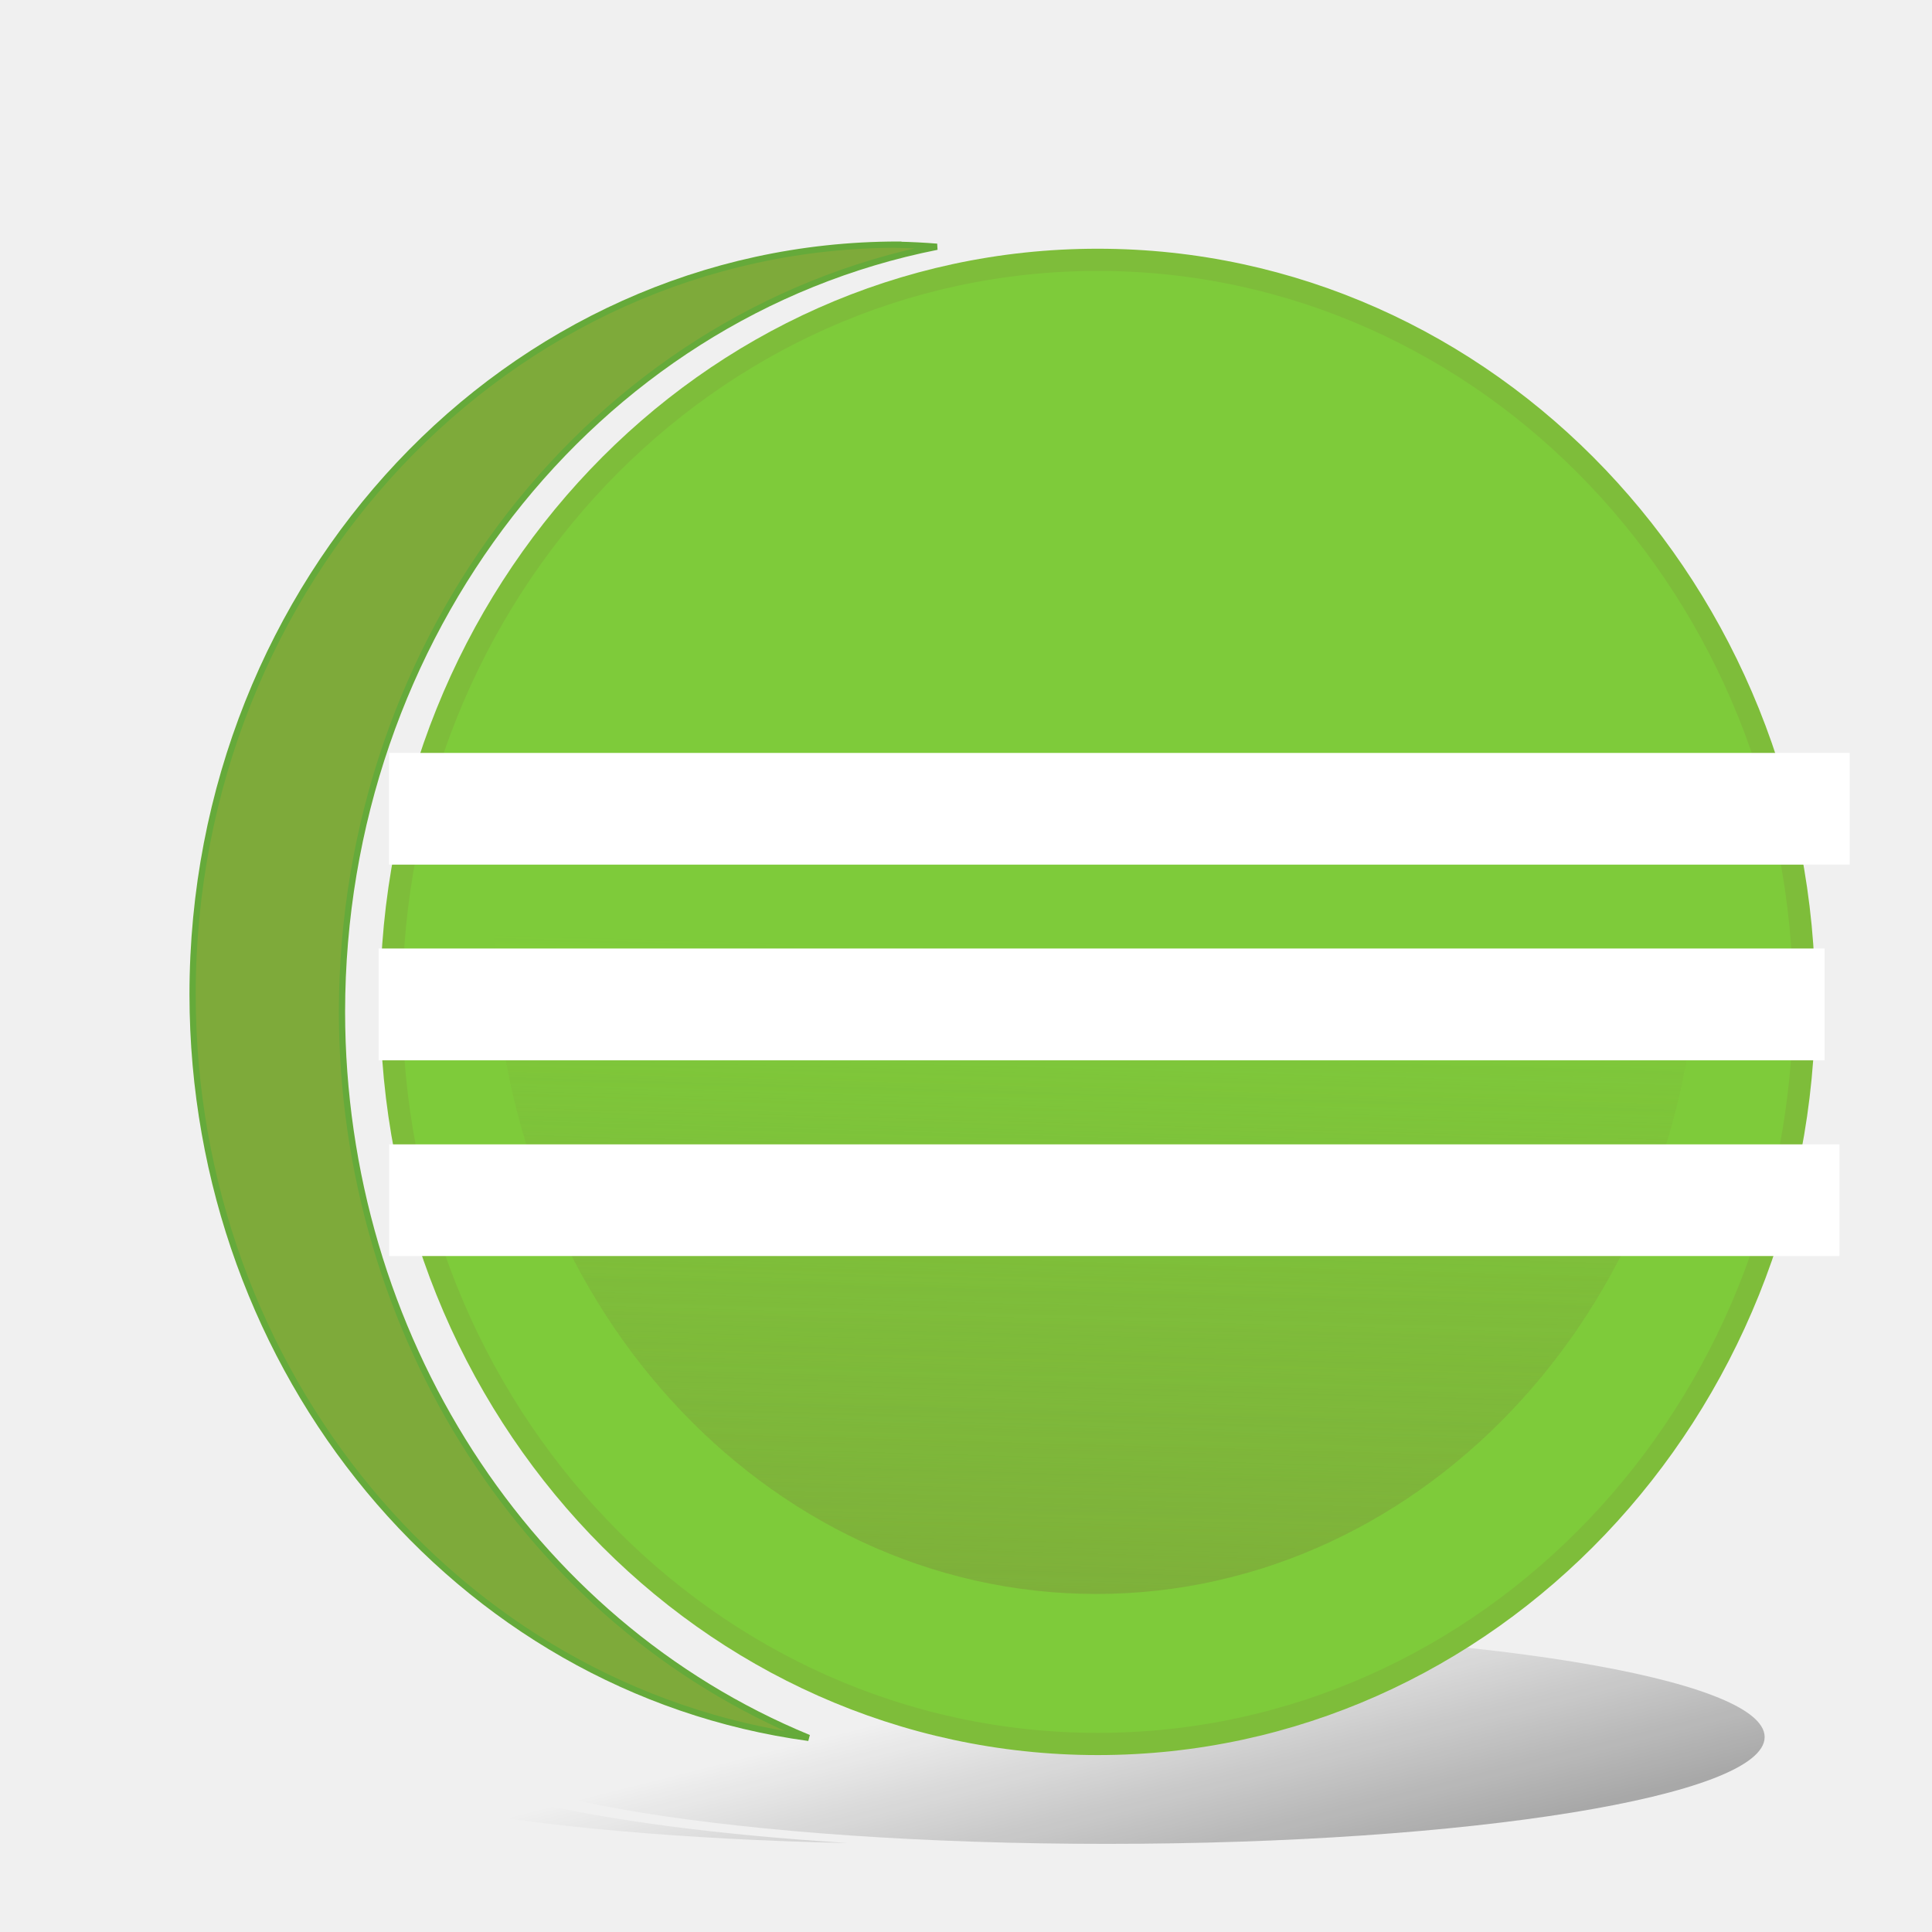
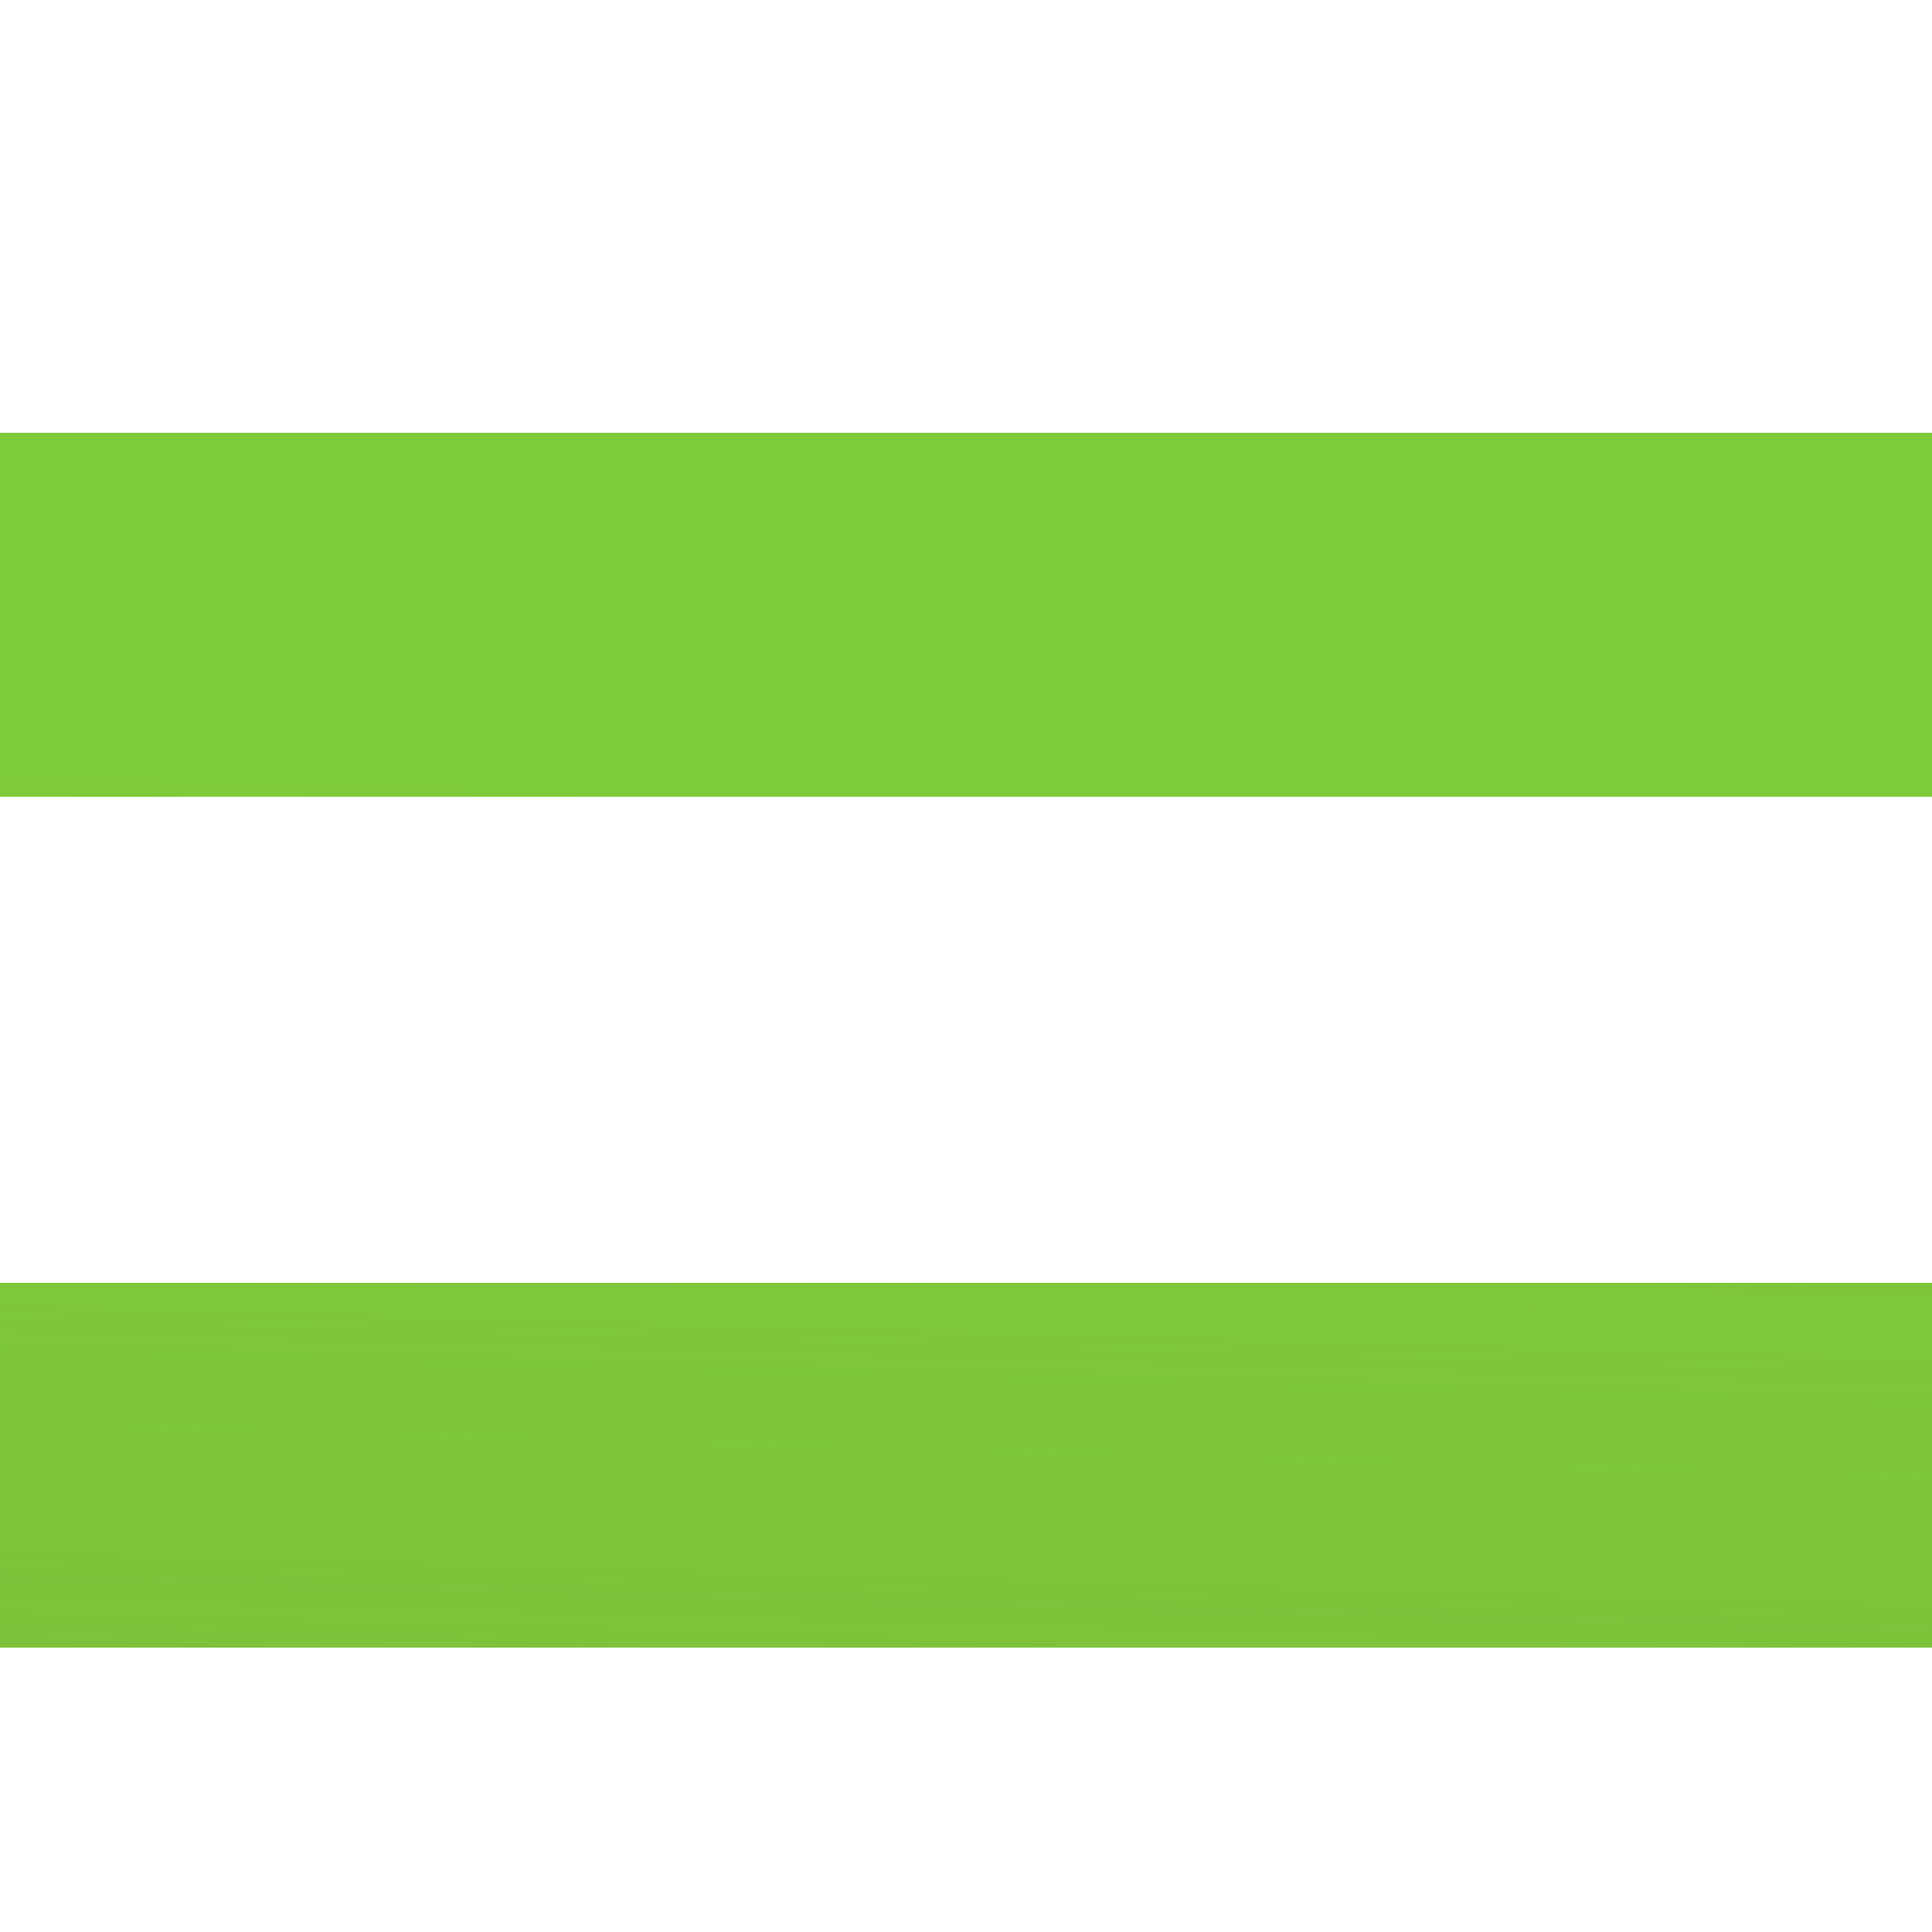
- <svg xmlns="http://www.w3.org/2000/svg" xmlns:ns1="http://www.openswatchbook.org/uri/2009/osb" xmlns:xlink="http://www.w3.org/1999/xlink" width="48" height="48" viewBox="0 0 12.7 12.7" version="1.1" id="svg8">
+ <svg xmlns="http://www.w3.org/2000/svg" xmlns:ns1="http://www.openswatchbook.org/uri/2009/osb" xmlns:xlink="http://www.w3.org/1999/xlink" width="48" height="48" viewBox="0 0 12.7 12.7" version="1.1" id="svg8" shape-rendering="crispEdges">
  <defs id="defs2">
    <linearGradient id="linearGradient3002">
      <stop style="stop-color:#000000;stop-opacity:1;" offset="0" id="stop2998" />
      <stop style="stop-color:#000000;stop-opacity:0;" offset="1" id="stop3000" />
    </linearGradient>
    <linearGradient id="linearGradient2440">
      <stop style="stop-color:#7eaa3a;stop-opacity:1;" offset="0" id="stop2436" />
      <stop style="stop-color:#7eaa3a;stop-opacity:0;" offset="1" id="stop2438" />
    </linearGradient>
    <linearGradient id="linearGradient2389" ns1:paint="solid">
      <stop style="stop-color:#000000;stop-opacity:1;" offset="0" id="stop2387" />
    </linearGradient>
    <linearGradient xlink:href="#linearGradient2440" id="linearGradient2442" x1="7.19" y1="295.113" x2="7.317" y2="290.552" gradientUnits="userSpaceOnUse" />
    <filter style="color-interpolation-filters:sRGB;" id="filter2880">
      <feFlood flood-opacity="1" flood-color="rgb(0,0,0)" result="flood" id="feFlood2870" />
      <feComposite in="flood" in2="SourceGraphic" operator="in" result="composite1" id="feComposite2872" />
      <feGaussianBlur in="composite1" stdDeviation="1" result="blur" id="feGaussianBlur2874" />
      <feOffset dx="-22.9" dy="-20.8" result="offset" id="feOffset2876" />
      <feComposite in="SourceGraphic" in2="offset" operator="over" result="composite2" id="feComposite2878" />
    </filter>
    <filter style="color-interpolation-filters:sRGB;" id="filter2892">
      <feFlood flood-opacity="1" flood-color="rgb(0,0,0)" result="flood" id="feFlood2882" />
      <feComposite in="flood" in2="SourceGraphic" operator="in" result="composite1" id="feComposite2884" />
      <feGaussianBlur in="composite1" stdDeviation="1" result="blur" id="feGaussianBlur2886" />
      <feOffset dx="-22.9" dy="-20.8" result="offset" id="feOffset2888" />
      <feComposite in="SourceGraphic" in2="offset" operator="over" result="composite2" id="feComposite2890" />
    </filter>
    <filter style="color-interpolation-filters:sRGB;" id="filter2904">
      <feFlood flood-opacity="1" flood-color="rgb(0,0,0)" result="flood" id="feFlood2894" />
      <feComposite in="flood" in2="SourceGraphic" operator="in" result="composite1" id="feComposite2896" />
      <feGaussianBlur in="composite1" stdDeviation="1" result="blur" id="feGaussianBlur2898" />
      <feOffset dx="-22.9" dy="-20.8" result="offset" id="feOffset2900" />
      <feComposite in="SourceGraphic" in2="offset" operator="over" result="composite2" id="feComposite2902" />
    </filter>
    <filter style="color-interpolation-filters:sRGB;" id="filter2916">
      <feFlood flood-opacity="1" flood-color="rgb(0,0,0)" result="flood" id="feFlood2906" />
      <feComposite in="flood" in2="SourceGraphic" operator="in" result="composite1" id="feComposite2908" />
      <feGaussianBlur in="composite1" stdDeviation="1" result="blur" id="feGaussianBlur2910" />
      <feOffset dx="-22.9" dy="-20.8" result="offset" id="feOffset2912" />
      <feComposite in="SourceGraphic" in2="offset" operator="over" result="composite2" id="feComposite2914" />
    </filter>
    <filter style="color-interpolation-filters:sRGB;" id="filter2928">
      <feFlood flood-opacity="1" flood-color="rgb(0,0,0)" result="flood" id="feFlood2918" />
      <feComposite in="flood" in2="SourceGraphic" operator="in" result="composite1" id="feComposite2920" />
      <feGaussianBlur in="composite1" stdDeviation="1" result="blur" id="feGaussianBlur2922" />
      <feOffset dx="-22.9" dy="-20.8" result="offset" id="feOffset2924" />
      <feComposite in="SourceGraphic" in2="offset" operator="over" result="composite2" id="feComposite2926" />
    </filter>
    <filter style="color-interpolation-filters:sRGB;" id="filter2940">
      <feFlood flood-opacity="1" flood-color="rgb(0,0,0)" result="flood" id="feFlood2930" />
      <feComposite in="flood" in2="SourceGraphic" operator="in" result="composite1" id="feComposite2932" />
      <feGaussianBlur in="composite1" stdDeviation="1" result="blur" id="feGaussianBlur2934" />
      <feOffset dx="-22.9" dy="-20.8" result="offset" id="feOffset2936" />
      <feComposite in="SourceGraphic" in2="offset" operator="over" result="composite2" id="feComposite2938" />
    </filter>
    <linearGradient xlink:href="#linearGradient3002" id="linearGradient3004" x1="-0.87" y1="298.561" x2="-6.635" y2="295.033" gradientUnits="userSpaceOnUse" />
    <linearGradient xlink:href="#linearGradient3002" id="linearGradient3006" x1="-0.87" y1="298.561" x2="-6.635" y2="295.033" gradientUnits="userSpaceOnUse" />
  </defs>
  <g id="layer1" transform="translate(0,-284.3)" style="display:inline">
-     <path id="path2966" d="m -5.851,290.018 a 4.64,4.93 0 0 0 -4.639,4.931 4.64,4.93 0 0 0 4.05,4.885 4.785,5.119 0 0 1 -3.068,-4.772 4.785,5.119 0 0 1 3.911,-5.03 4.64,4.93 0 0 0 -0.254,-0.013 z" style="opacity:0.323;fill:url(#linearGradient3006);fill-opacity:1;stroke:none;stroke-width:0.503;stroke-miterlimit:4;stroke-dasharray:none;stroke-opacity:0;filter:url(#filter2940)" transform="matrix(0.9317239,0,0,0.1439252,11.56823,253.2612)" />
-     <ellipse style="opacity:0.323;fill:url(#linearGradient3004);fill-opacity:1;stroke:none;stroke-width:0.503;stroke-miterlimit:4;stroke-dasharray:none;stroke-opacity:0;filter:url(#filter2928)" id="ellipse2968" cx="-4.61" cy="294.996" rx="4.644" ry="4.878" transform="matrix(0.9317239,0,0,0.1439252,11.56823,253.2612)" />
-     <path style="opacity:1;fill:#7eaa3a;fill-opacity:1;stroke:#65aa3a;stroke-width:0.041;stroke-miterlimit:4;stroke-dasharray:none;stroke-opacity:1;filter:url(#filter2940)" d="m 5.905,285.908 a 4.64,4.93 0 0 0 -4.639,4.931 4.64,4.93 0 0 0 4.05,4.885 4.785,5.119 0 0 1 -3.068,-4.772 4.785,5.119 0 0 1 3.911,-5.03 4.64,4.93 0 0 0 -0.254,-0.013 z" id="path817" />
-     <ellipse ry="4.878" rx="4.644" cy="290.886" cx="7.216" id="ellipse821" style="opacity:1;fill:#7ecb3a;fill-opacity:1;stroke-width:0.146;stroke-miterlimit:4;stroke-dasharray:none;filter:url(#filter2928);stroke:#7ebd3a;stroke-opacity:1" />
-     <path style="opacity:0.861;fill:url(#linearGradient2442);fill-opacity:1;stroke:none;stroke-width:0.184;stroke-miterlimit:4;stroke-dasharray:none;stroke-opacity:1;paint-order:markers fill stroke;filter:url(#filter2916)" d="m 7.206,294.778 a 3.958,4.363 0 0 0 3.957,-4.363 3.958,4.363 0 0 0 -0.005,-0.173 H 3.256 a 3.958,4.363 0 0 0 -0.007,0.173 3.958,4.363 0 0 0 3.958,4.363 z" id="rect903" />
-     <rect style="opacity:1;fill:#ffffff;fill-opacity:1;stroke:none;stroke-width:0.183;stroke-miterlimit:4;stroke-dasharray:none;stroke-opacity:1;paint-order:markers fill stroke;filter:url(#filter2904)" id="rect2444" width="9.505" height="0.735" x="2.656" y="289.249" transform="matrix(1.010246,0,0,0.9990312,-0.1263304,0.2805895)" />
-     <rect y="290.535" x="2.489" height="0.735" width="9.505" id="rect2446" style="opacity:1;fill:#ffffff;fill-opacity:1;stroke:none;stroke-width:0.184;stroke-miterlimit:4;stroke-dasharray:none;stroke-opacity:1;paint-order:markers fill stroke;filter:url(#filter2892)" />
-     <rect style="opacity:1;fill:#ffffff;fill-opacity:1;stroke:none;stroke-width:0.184;stroke-miterlimit:4;stroke-dasharray:none;stroke-opacity:1;paint-order:markers fill stroke;filter:url(#filter2880)" id="rect2448" width="9.505" height="0.735" x="2.589" y="291.822" transform="matrix(1.003029,0,0,0.9987057,-0.038945,0.3781827)" />
+     <g id="g4189" transform="matrix(4.343775,0,0,4.343775,-23.23188,-972.4808)">
+       <path transform="matrix(0.9317239,0,0,0.1439252,11.56823,253.2612)" style="opacity:0.323;fill:url(#linearGradient3006);fill-opacity:1;stroke:none;stroke-width:0.503;stroke-miterlimit:4;stroke-dasharray:none;stroke-opacity:0;filter:url(#filter2940)" d="m -5.851,290.018 a 4.64,4.93 0 0 0 -4.639,4.931 4.64,4.93 0 0 0 4.05,4.885 4.785,5.119 0 0 1 -3.068,-4.772 4.785,5.119 0 0 1 3.911,-5.03 4.64,4.93 0 0 0 -0.254,-0.013 z" id="path2966" />
+       <ellipse transform="matrix(0.9317239,0,0,0.1439252,11.56823,253.2612)" ry="4.878" rx="4.644" cy="294.996" cx="-4.61" id="ellipse2968" style="opacity:0.323;fill:url(#linearGradient3004);fill-opacity:1;stroke:none;stroke-width:0.503;stroke-miterlimit:4;stroke-dasharray:none;stroke-opacity:0;filter:url(#filter2928)" />
+       <path id="path817" d="m 5.905,285.908 a 4.64,4.93 0 0 0 -4.639,4.931 4.64,4.93 0 0 0 4.05,4.885 4.785,5.119 0 0 1 -3.068,-4.772 4.785,5.119 0 0 1 3.911,-5.03 4.64,4.93 0 0 0 -0.254,-0.013 z" style="opacity:1;fill:#7eaa3a;fill-opacity:1;stroke:#65aa3a;stroke-width:0.041;stroke-miterlimit:4;stroke-dasharray:none;stroke-opacity:1;filter:url(#filter2940)" />
+       <ellipse style="opacity:1;fill:#7ecb3a;fill-opacity:1;stroke:#7ebd3a;stroke-width:0.146;stroke-miterlimit:4;stroke-dasharray:none;stroke-opacity:1;filter:url(#filter2928)" id="ellipse821" cx="7.216" cy="290.886" rx="4.644" ry="4.878" />
+       <path id="rect903" d="m 7.206,294.778 a 3.958,4.363 0 0 0 3.957,-4.363 3.958,4.363 0 0 0 -0.005,-0.173 l -7.902,0 a 3.958,4.363 0 0 0 -0.007,0.173 3.958,4.363 0 0 0 3.958,4.363 z" style="opacity:0.861;fill:url(#linearGradient2442);fill-opacity:1;stroke:none;stroke-width:0.184;stroke-miterlimit:4;stroke-dasharray:none;stroke-opacity:1;paint-order:markers fill stroke;filter:url(#filter2916)" />
+       <rect transform="matrix(1.010246,0,0,0.9990312,-0.1263304,0.2805895)" y="289.249" x="2.656" height="0.735" width="9.505" id="rect2444" style="opacity:1;fill:#ffffff;fill-opacity:1;stroke:none;stroke-width:0.183;stroke-miterlimit:4;stroke-dasharray:none;stroke-opacity:1;paint-order:markers fill stroke;filter:url(#filter2904)" />
+       <rect style="opacity:1;fill:#ffffff;fill-opacity:1;stroke:none;stroke-width:0.184;stroke-miterlimit:4;stroke-dasharray:none;stroke-opacity:1;paint-order:markers fill stroke;filter:url(#filter2892)" id="rect2446" width="9.505" height="0.735" x="2.489" y="290.535" />
+       <rect transform="matrix(1.003029,0,0,0.9987057,-0.038945,0.3781827)" y="291.822" x="2.589" height="0.735" width="9.505" id="rect2448" style="opacity:1;fill:#ffffff;fill-opacity:1;stroke:none;stroke-width:0.184;stroke-miterlimit:4;stroke-dasharray:none;stroke-opacity:1;paint-order:markers fill stroke;filter:url(#filter2880)" />
+     </g>
  </g>
</svg>
